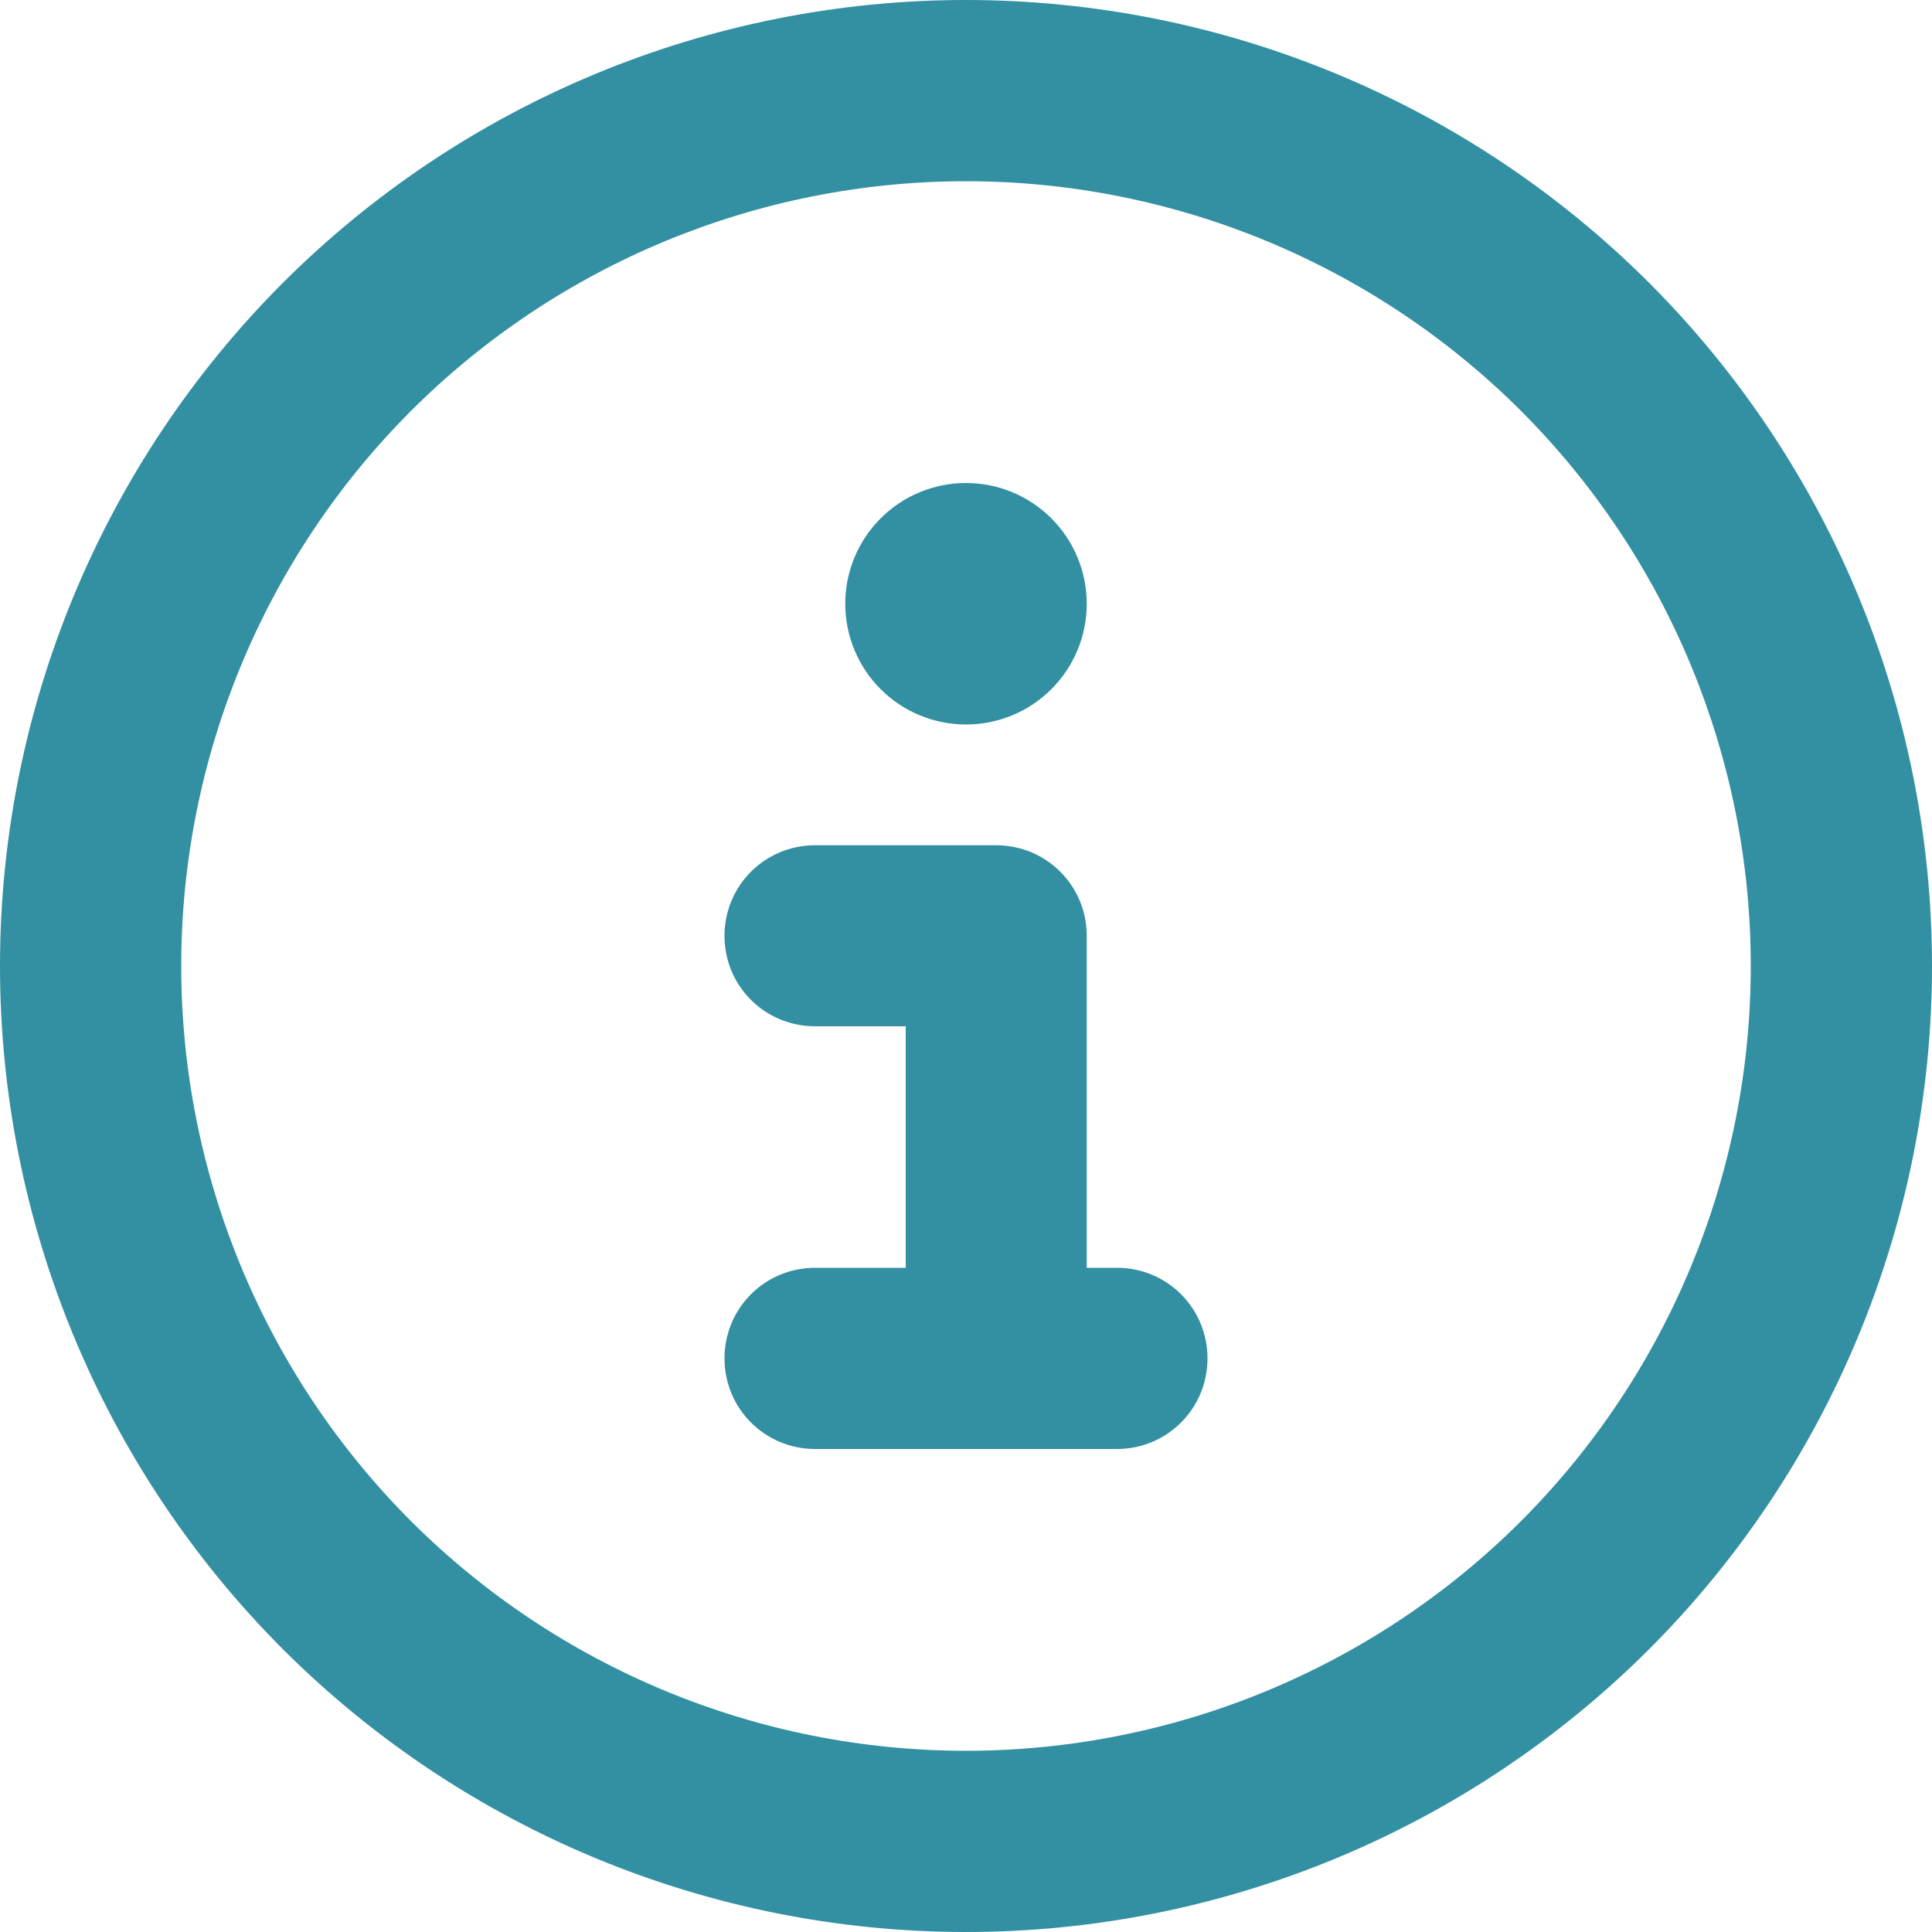
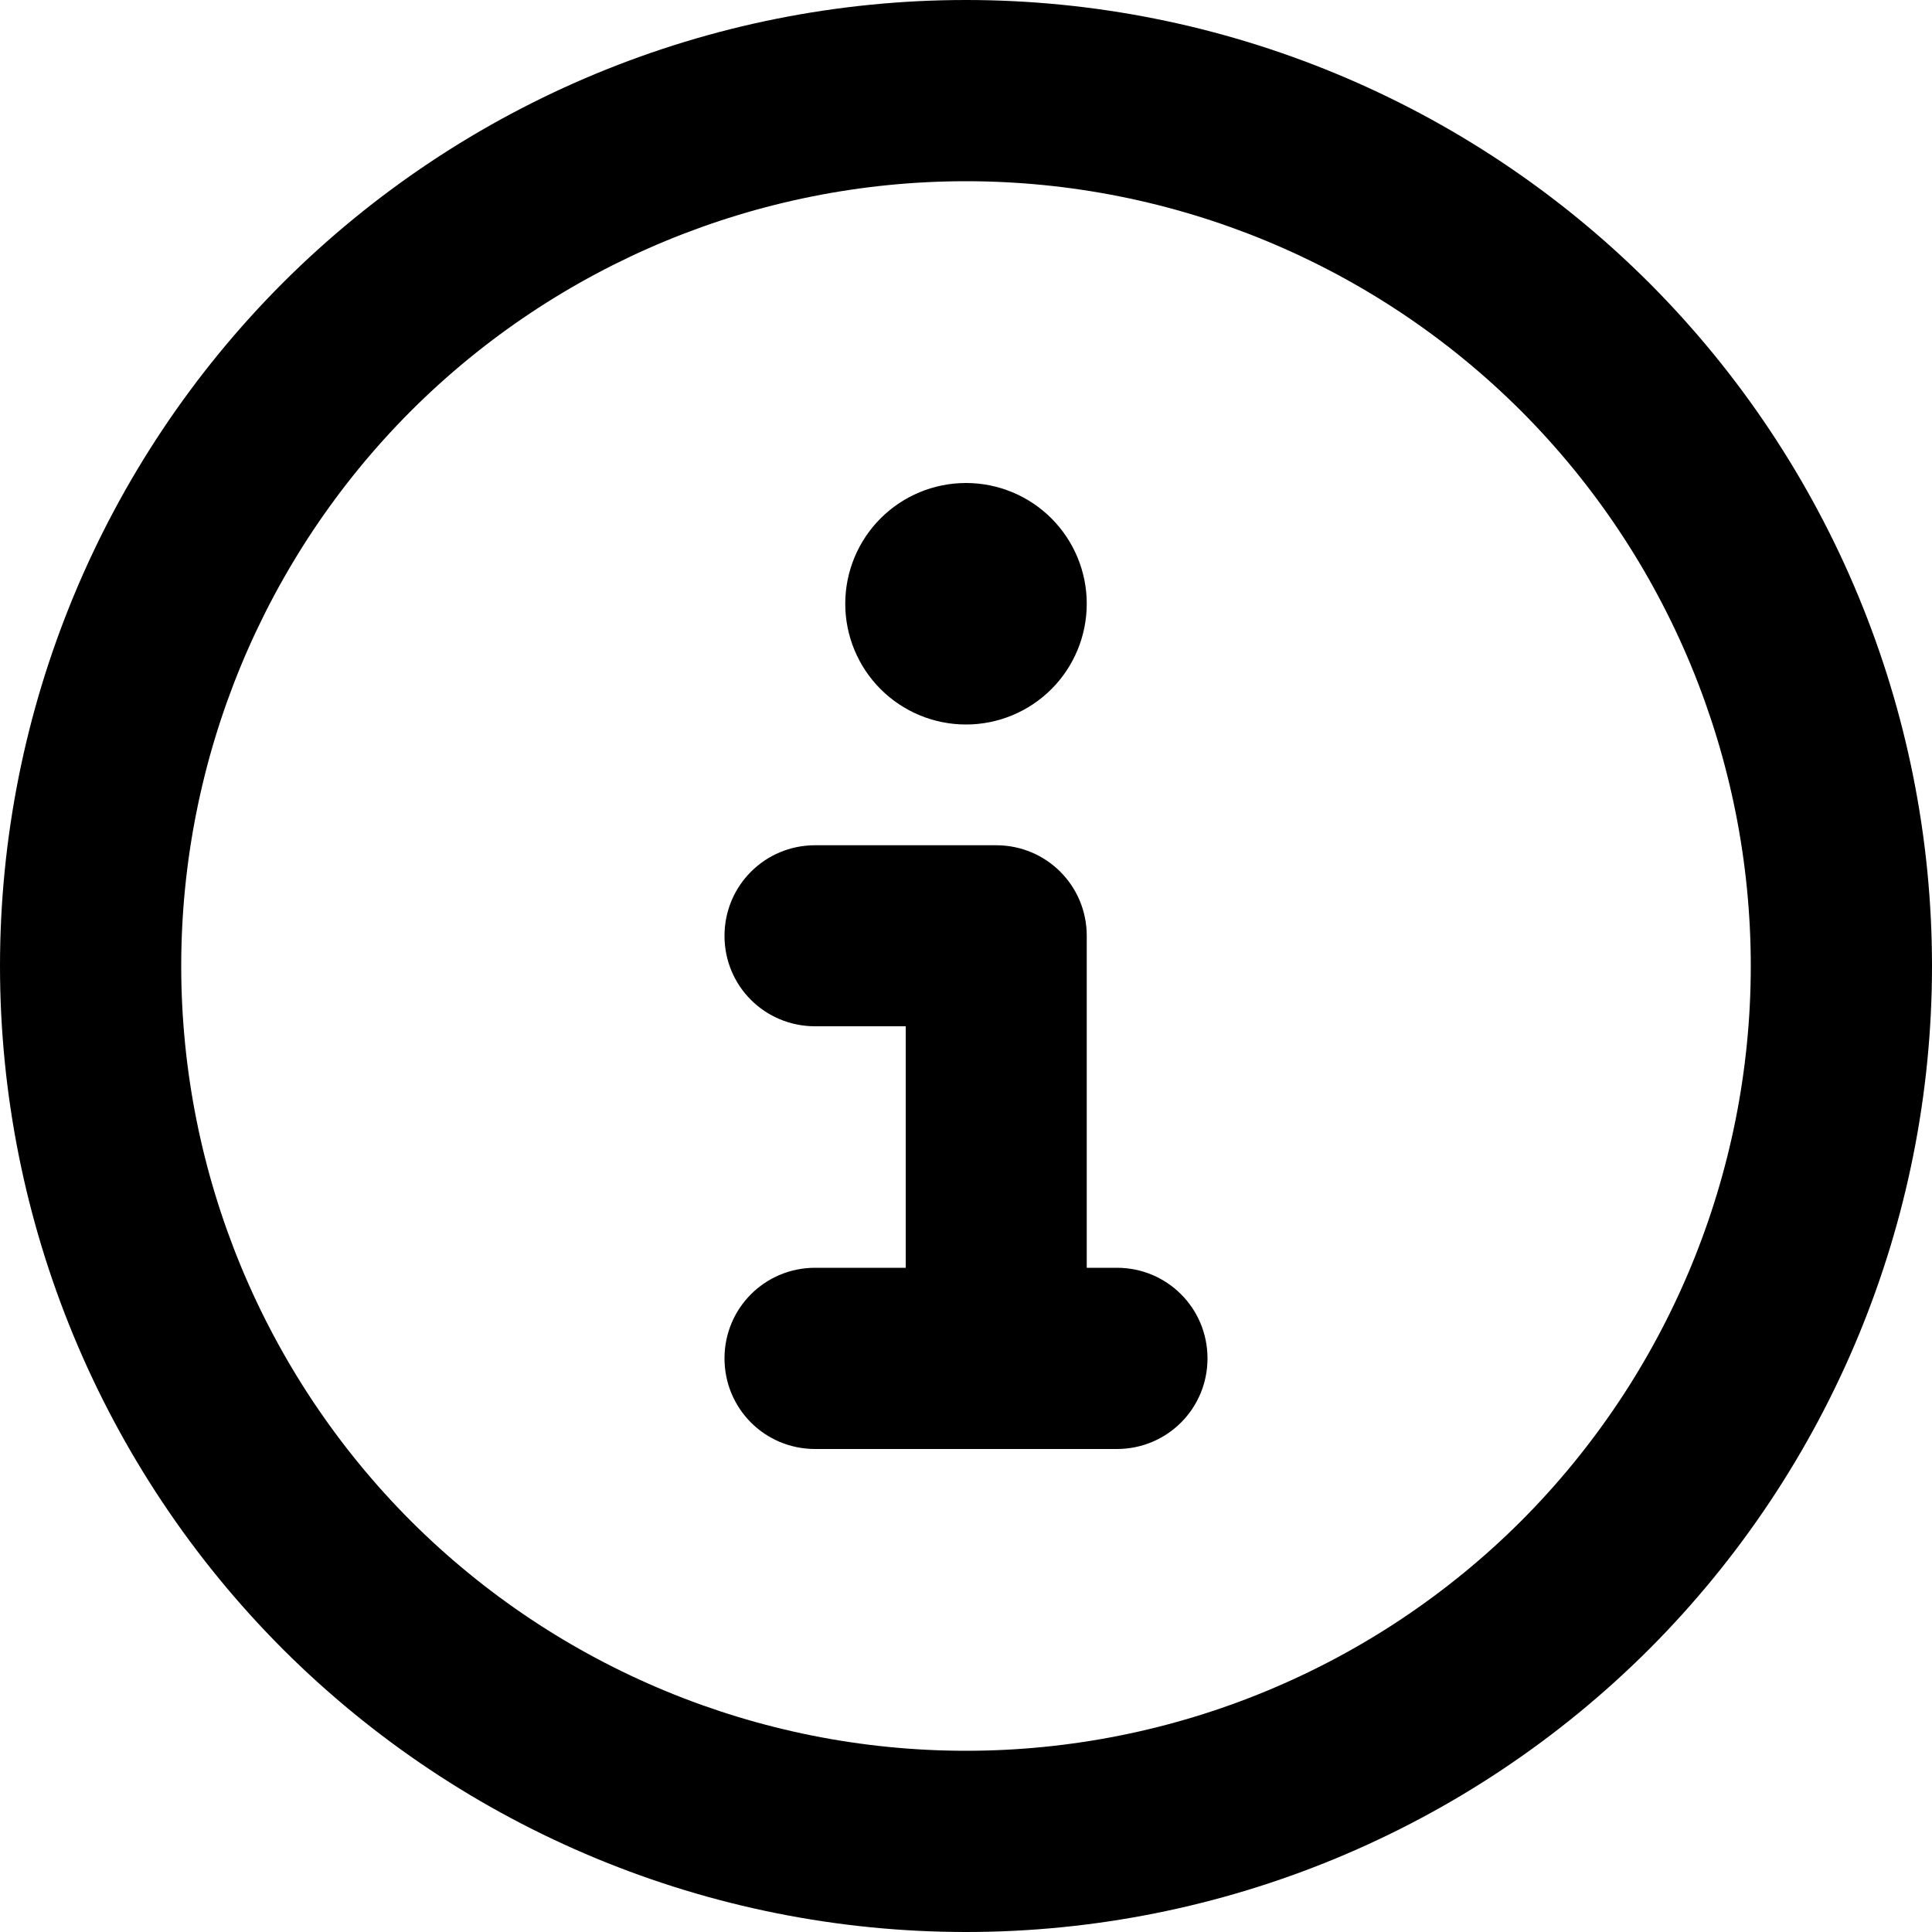
<svg xmlns="http://www.w3.org/2000/svg" width="10" height="10" viewBox="0 0 10 10" fill="none">
-   <path d="M5 0.938C6.077 0.938 7.111 1.366 7.873 2.127C8.634 2.889 9.062 3.923 9.062 5C9.062 6.077 8.634 7.111 7.873 7.873C7.111 8.634 6.077 9.062 5 9.062C3.923 9.062 2.889 8.634 2.127 7.873C1.366 7.111 0.938 6.077 0.938 5C0.938 3.923 1.366 2.889 2.127 2.127C2.889 1.366 3.923 0.938 5 0.938ZM5 10C6.326 10 7.598 9.473 8.536 8.536C9.473 7.598 10 6.326 10 5C10 3.674 9.473 2.402 8.536 1.464C7.598 0.527 6.326 0 5 0C3.674 0 2.402 0.527 1.464 1.464C0.527 2.402 0 3.674 0 5C0 6.326 0.527 7.598 1.464 8.536C2.402 9.473 3.674 10 5 10ZM4.219 6.562C3.959 6.562 3.75 6.771 3.75 7.031C3.75 7.291 3.959 7.5 4.219 7.5H5.781C6.041 7.5 6.25 7.291 6.25 7.031C6.25 6.771 6.041 6.562 5.781 6.562H5.625V4.844C5.625 4.584 5.416 4.375 5.156 4.375H4.219C3.959 4.375 3.75 4.584 3.75 4.844C3.75 5.104 3.959 5.312 4.219 5.312H4.688V6.562H4.219ZM5 3.75C5.166 3.75 5.325 3.684 5.442 3.567C5.559 3.45 5.625 3.291 5.625 3.125C5.625 2.959 5.559 2.8 5.442 2.683C5.325 2.566 5.166 2.5 5 2.5C4.834 2.5 4.675 2.566 4.558 2.683C4.441 2.8 4.375 2.959 4.375 3.125C4.375 3.291 4.441 3.45 4.558 3.567C4.675 3.684 4.834 3.75 5 3.75Z" fill="#3290A2" />
+   <path d="M5 0.938C6.077 0.938 7.111 1.366 7.873 2.127C8.634 2.889 9.062 3.923 9.062 5C9.062 6.077 8.634 7.111 7.873 7.873C7.111 8.634 6.077 9.062 5 9.062C3.923 9.062 2.889 8.634 2.127 7.873C1.366 7.111 0.938 6.077 0.938 5C0.938 3.923 1.366 2.889 2.127 2.127C2.889 1.366 3.923 0.938 5 0.938ZM5 10C6.326 10 7.598 9.473 8.536 8.536C9.473 7.598 10 6.326 10 5C10 3.674 9.473 2.402 8.536 1.464C7.598 0.527 6.326 0 5 0C3.674 0 2.402 0.527 1.464 1.464C0.527 2.402 0 3.674 0 5C0 6.326 0.527 7.598 1.464 8.536C2.402 9.473 3.674 10 5 10ZM4.219 6.562C3.959 6.562 3.75 6.771 3.75 7.031C3.75 7.291 3.959 7.5 4.219 7.5H5.781C6.041 7.5 6.25 7.291 6.25 7.031C6.25 6.771 6.041 6.562 5.781 6.562H5.625V4.844C5.625 4.584 5.416 4.375 5.156 4.375H4.219C3.959 4.375 3.75 4.584 3.75 4.844C3.75 5.104 3.959 5.312 4.219 5.312H4.688V6.562H4.219ZM5 3.75C5.166 3.75 5.325 3.684 5.442 3.567C5.559 3.45 5.625 3.291 5.625 3.125C5.625 2.959 5.559 2.8 5.442 2.683C5.325 2.566 5.166 2.5 5 2.5C4.834 2.5 4.675 2.566 4.558 2.683C4.441 2.8 4.375 2.959 4.375 3.125C4.375 3.291 4.441 3.45 4.558 3.567C4.675 3.684 4.834 3.75 5 3.75Z" fill="currentColor" />
</svg>
